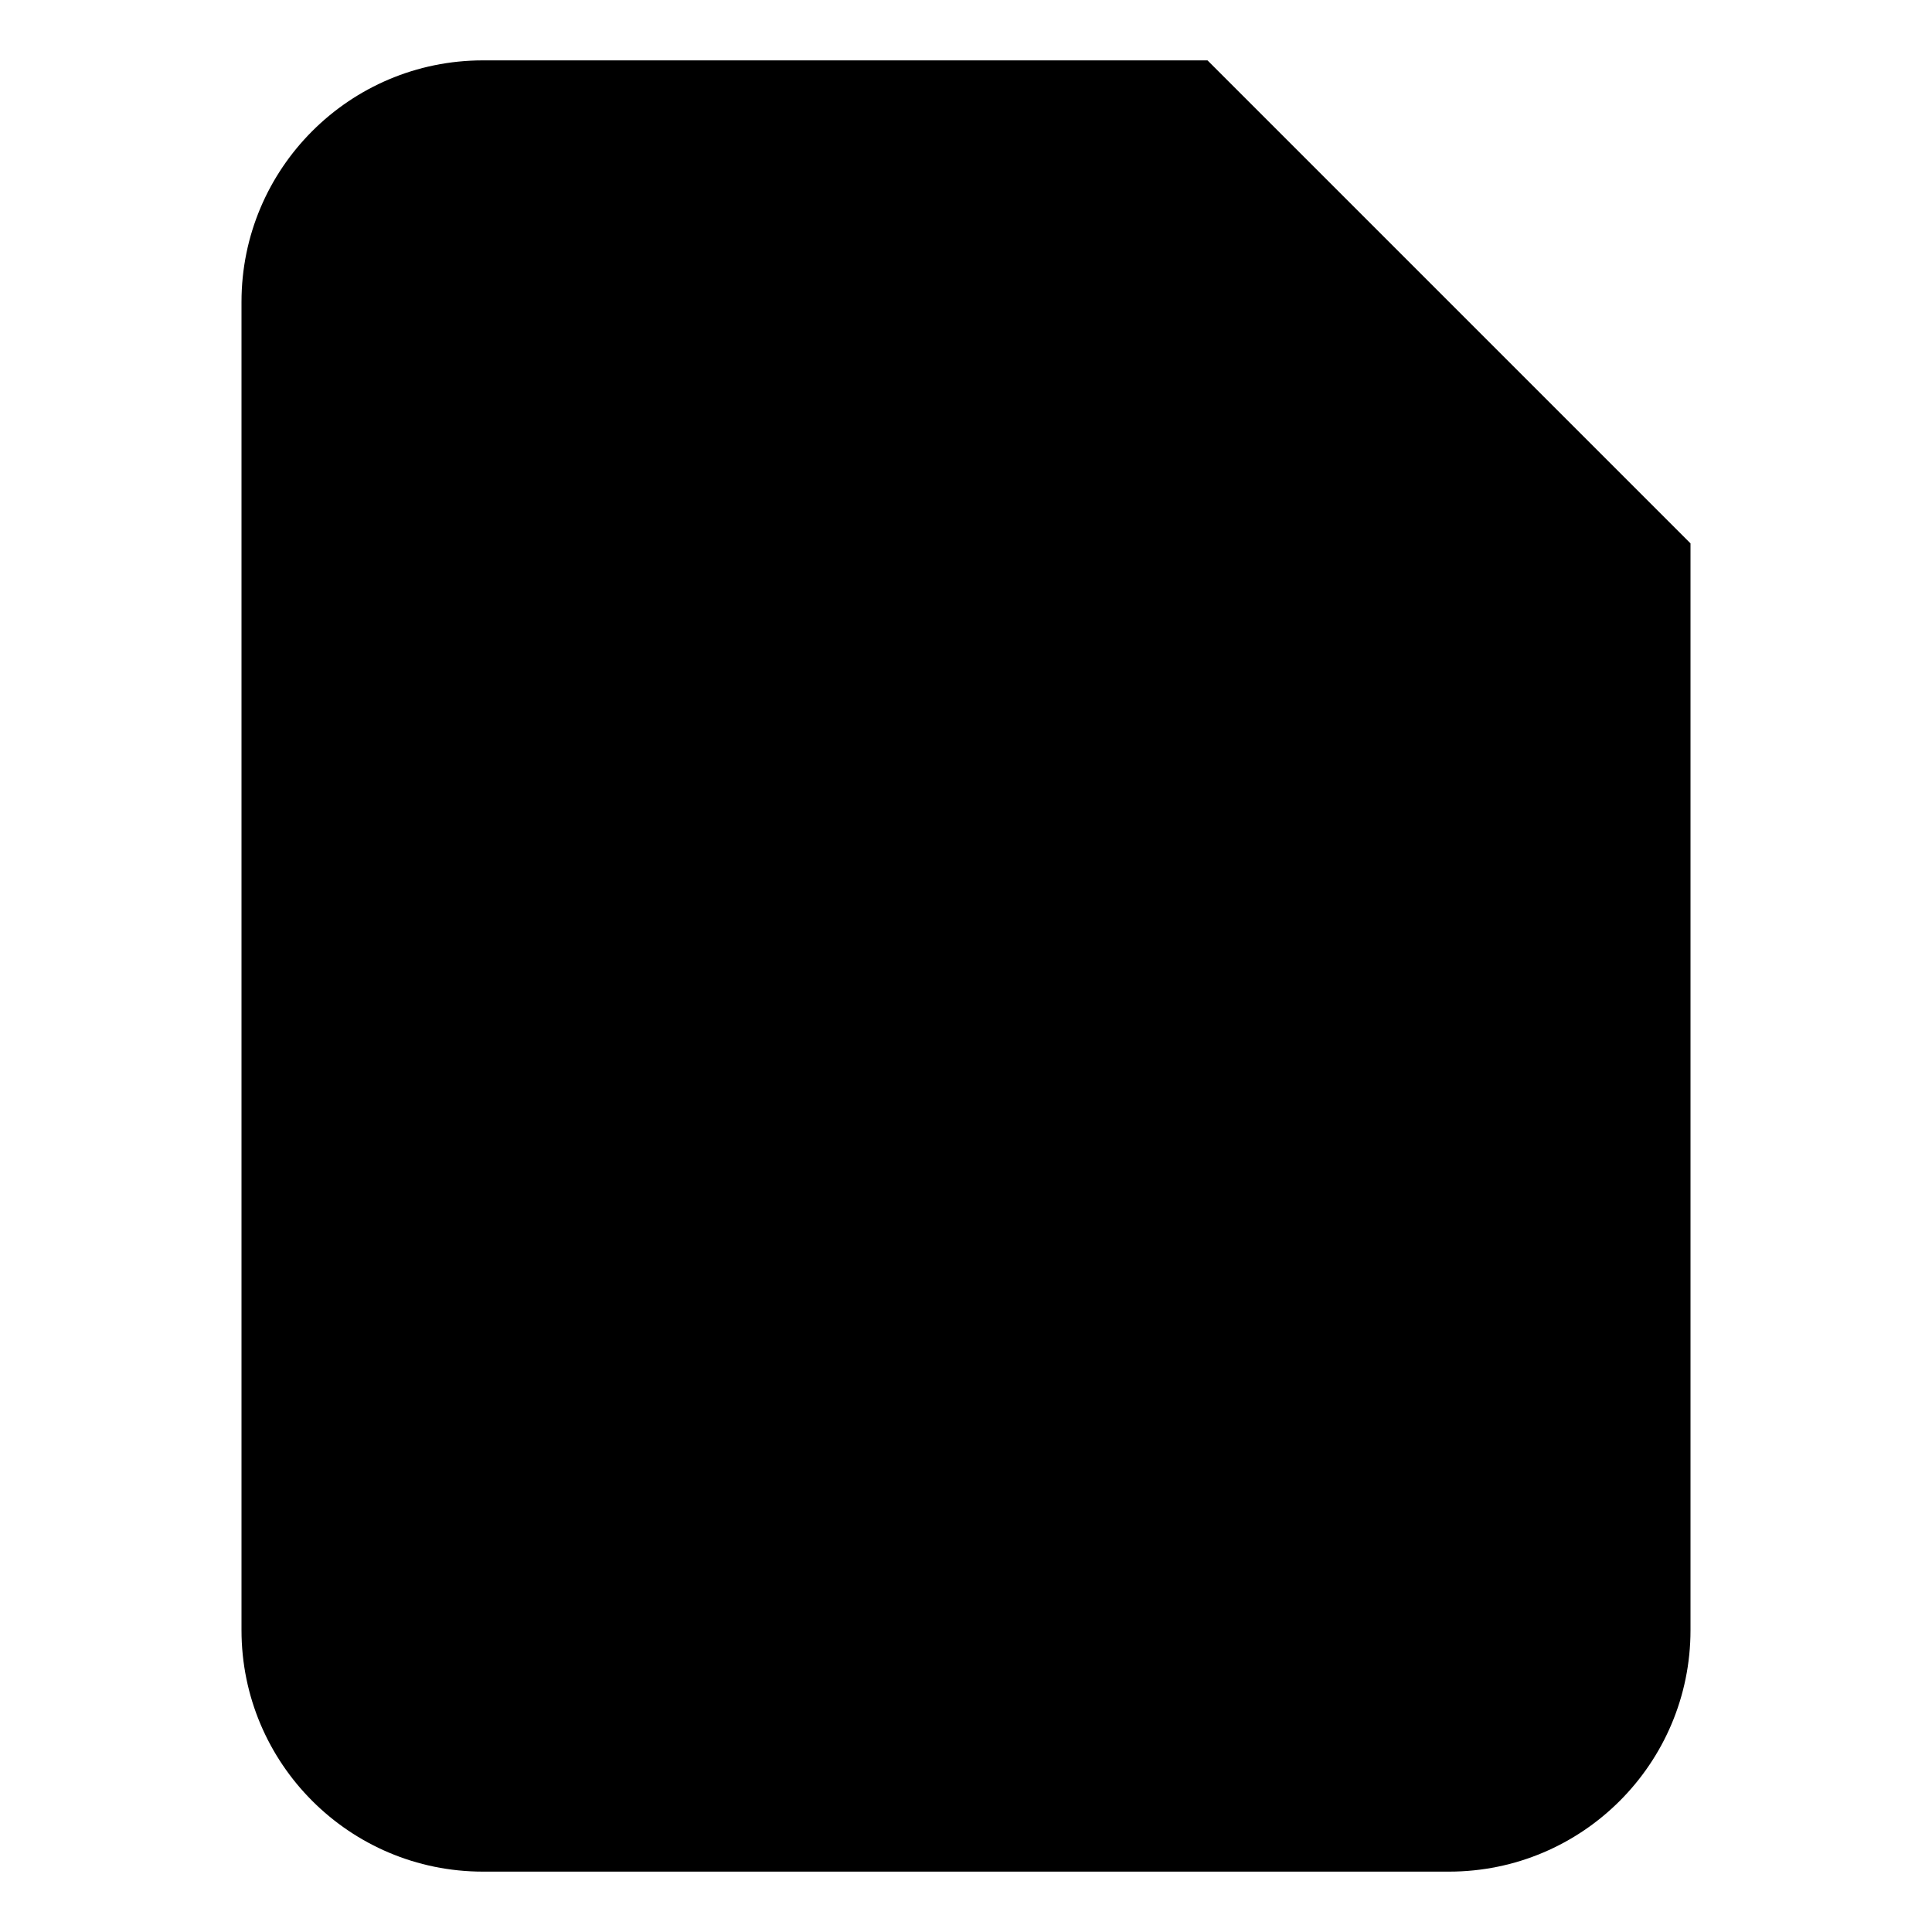
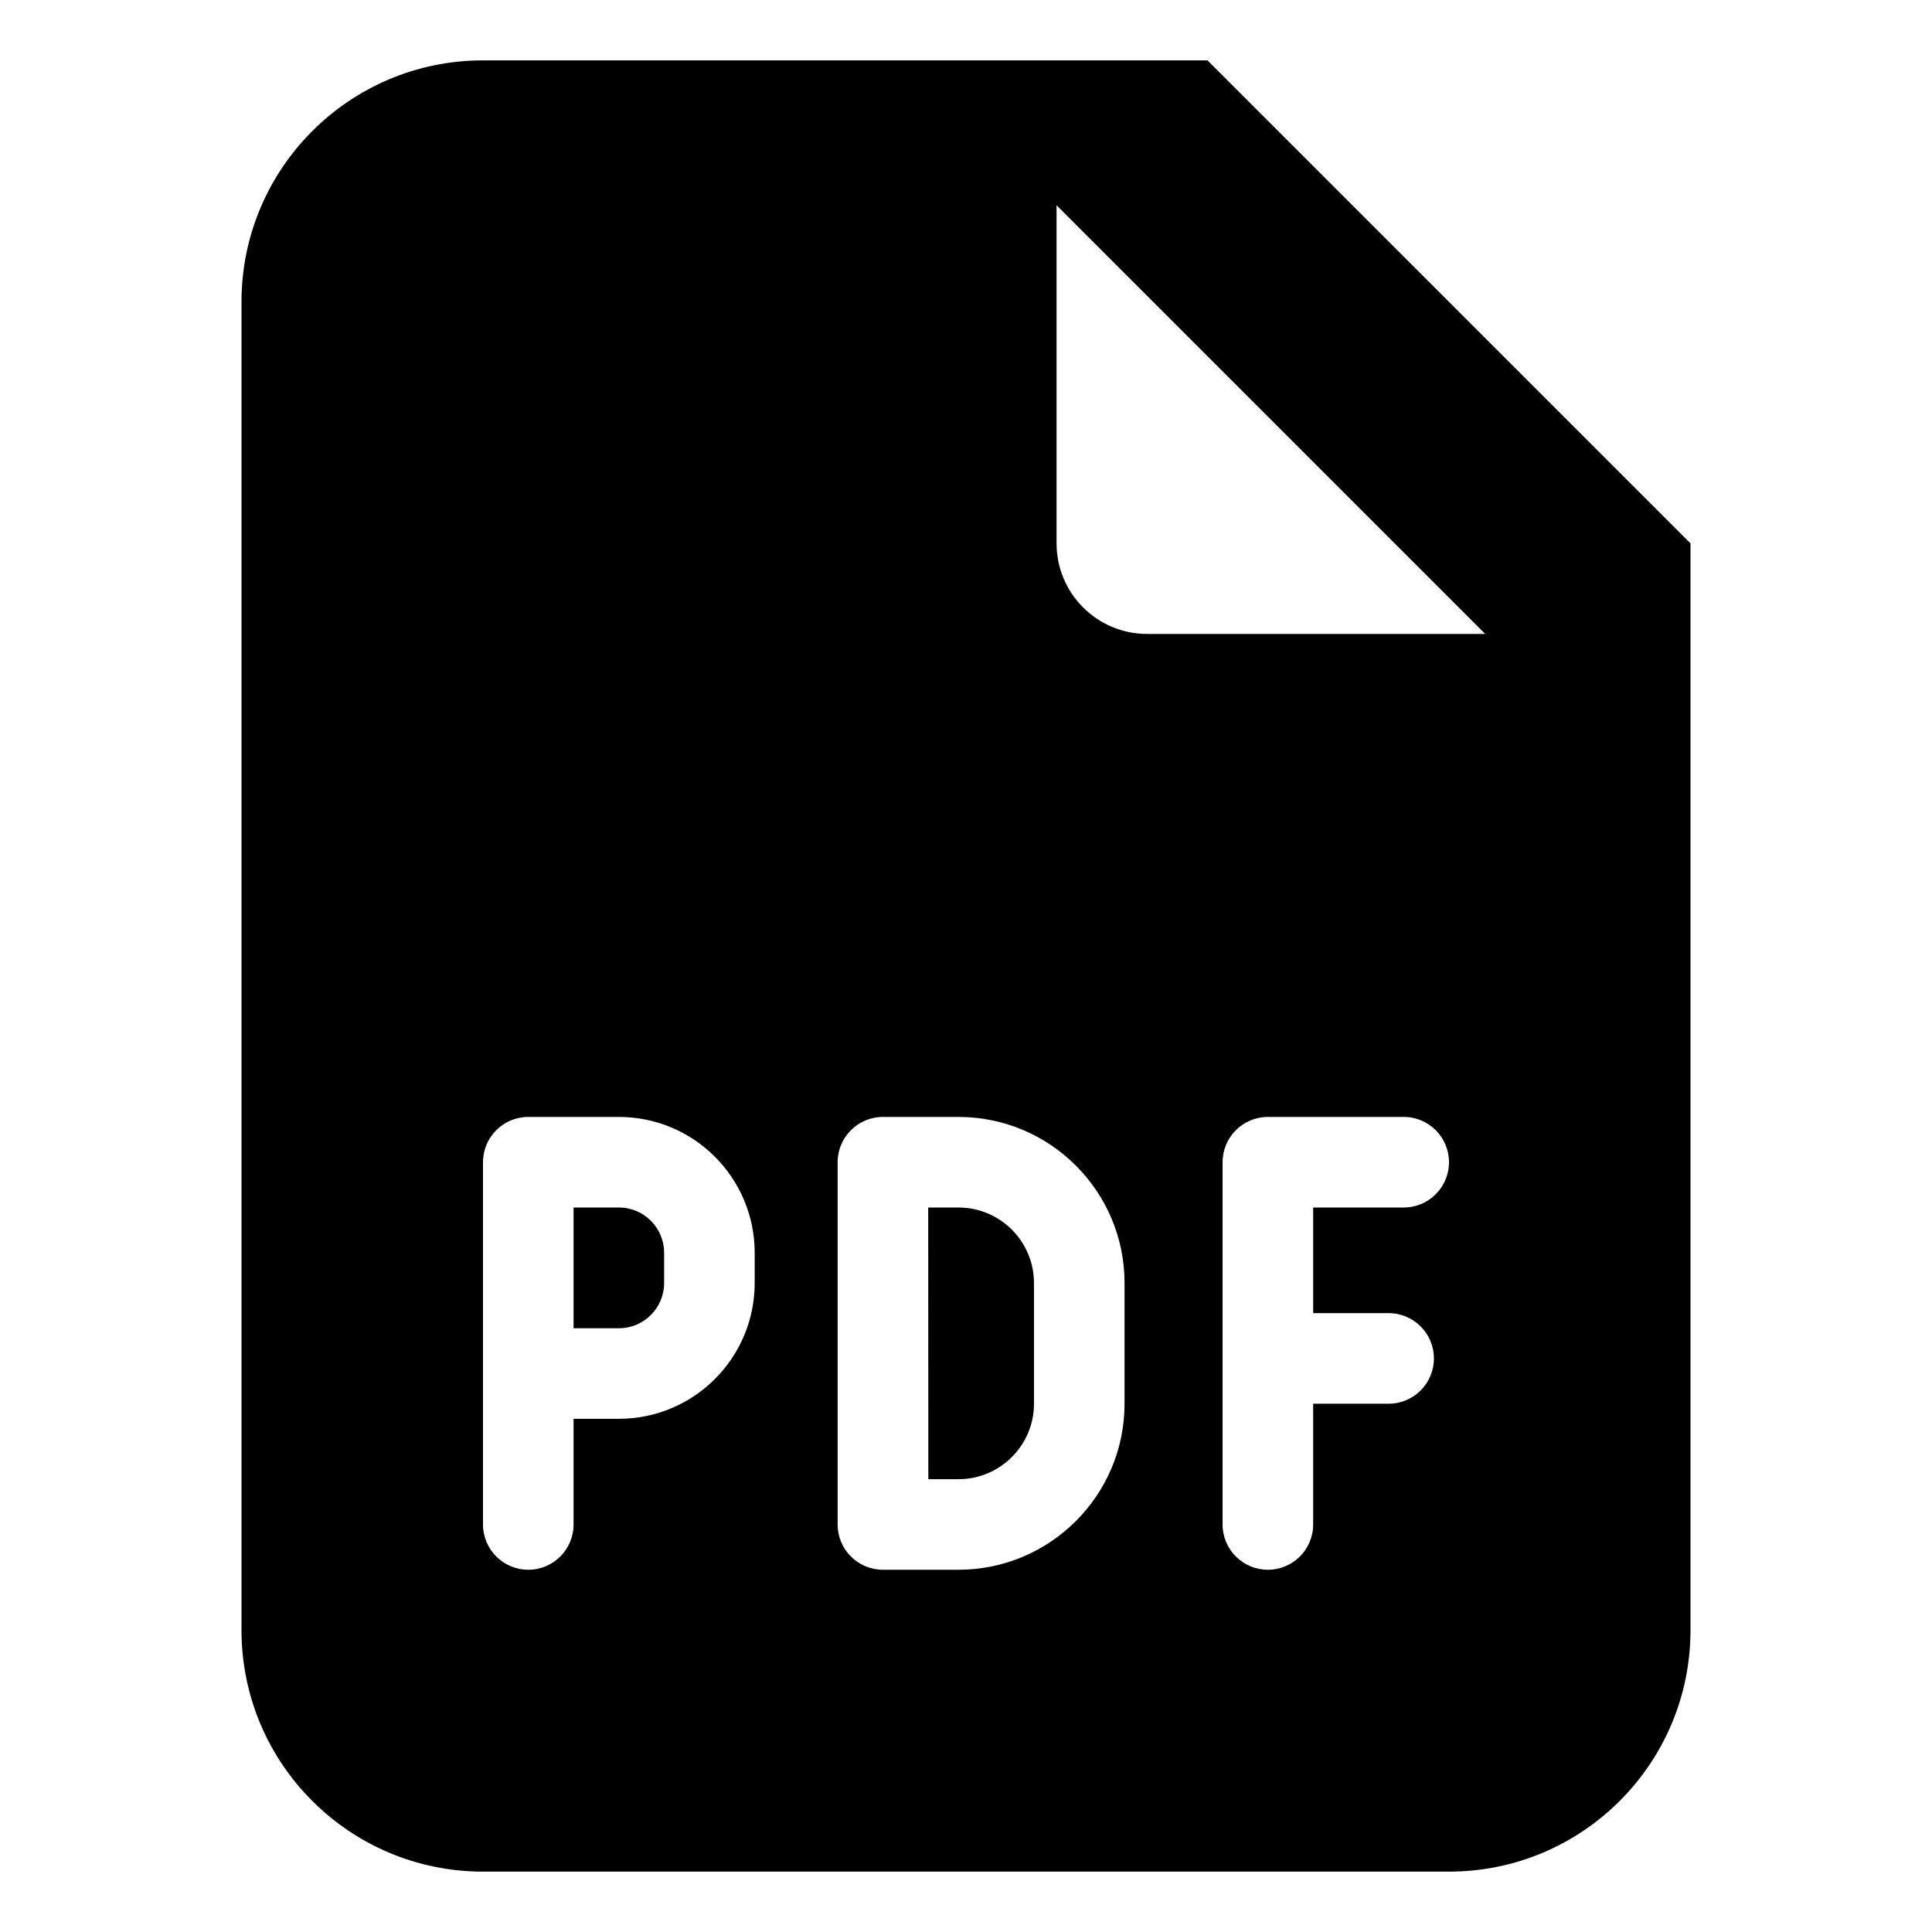
<svg xmlns="http://www.w3.org/2000/svg" width="16" height="16" viewBox="0 0 16 16" fill="context-fill light-dark(black, white)" fill-opacity="context-fill-opacity">
-   <path d="M4 .5H10L14 4.5V13.5a2 2 0 0 1-2 2H4a2 2 0 0 1-2-2V2.5a2 2 0 0 1 2-2z" />
-   <path d="M8.75 4.5a.75 .75 0 0 0 .75 .75h2.8L8.75 1.7z" fill="context-stroke light-dark(white, black)" />
-   <path fill="context-stroke light-dark(white, black)" d="M5.125 9.25c.621 0 1.125.504 1.125 1.125v.25c0 .621-.504 1.125-1.125 1.125H4.75v.875a.375.375 0 0 1-.75 0v-3c0-.207.168-.375.375-.375zM4.75 11h.375a.375.375 0 0 0 .375-.375v-.25A.375.375 0 0 0 5.125 10H4.75zm3.188-1.75c.758 0 1.375.616 1.375 1.375v1c0 .759-.617 1.375-1.376 1.375h-.625a.375.375 0 0 1-.375-.375v-3c0-.207.168-.375.375-.375zm-.25 3h.25c.344 0 .625-.28.625-.625v-1A.626.626 0 0 0 7.937 10h-.25zM11.625 9.25a.375.375 0 0 1 0 .75h-.75v.875h.625a.375.375 0 0 1 0 .75h-.625v1a.375.375 0 0 1-.75 0v-3c0-.207.168-.375.375-.375z" />
+   <path fill-rule="evenodd" d="M4 .5h6l4 4v9a2 2 0 0 1-2 2H4a2 2 0 0 1-2-2v-11a2 2 0 0 1 2-2m4.75 4a.75.75 0 0 0 .75.75h2.8L8.75 1.7zM5.125 9.25c.621 0 1.125.504 1.125 1.125v.25c0 .621-.504 1.125-1.125 1.125H4.75v.875a.375.375 0 0 1-.75 0v-3c0-.207.168-.375.375-.375zM4.75 11h.375a.375.375 0 0 0 .375-.375v-.25A.375.375 0 0 0 5.125 10H4.75zm3.188-1.75c.758 0 1.375.616 1.375 1.375v1c0 .759-.617 1.375-1.376 1.375h-.625a.375.375 0 0 1-.375-.375v-3c0-.207.168-.375.375-.375zm-.25 3h.25c.344 0 .625-.28.625-.625v-1A.626.626 0 0 0 7.937 10h-.25zm3.937-3a.375.375 0 0 1 0 .75h-.75v.875h.625a.375.375 0 0 1 0 .75h-.625v1a.375.375 0 0 1-.75 0v-3c0-.207.168-.375.375-.375z" />
</svg>
